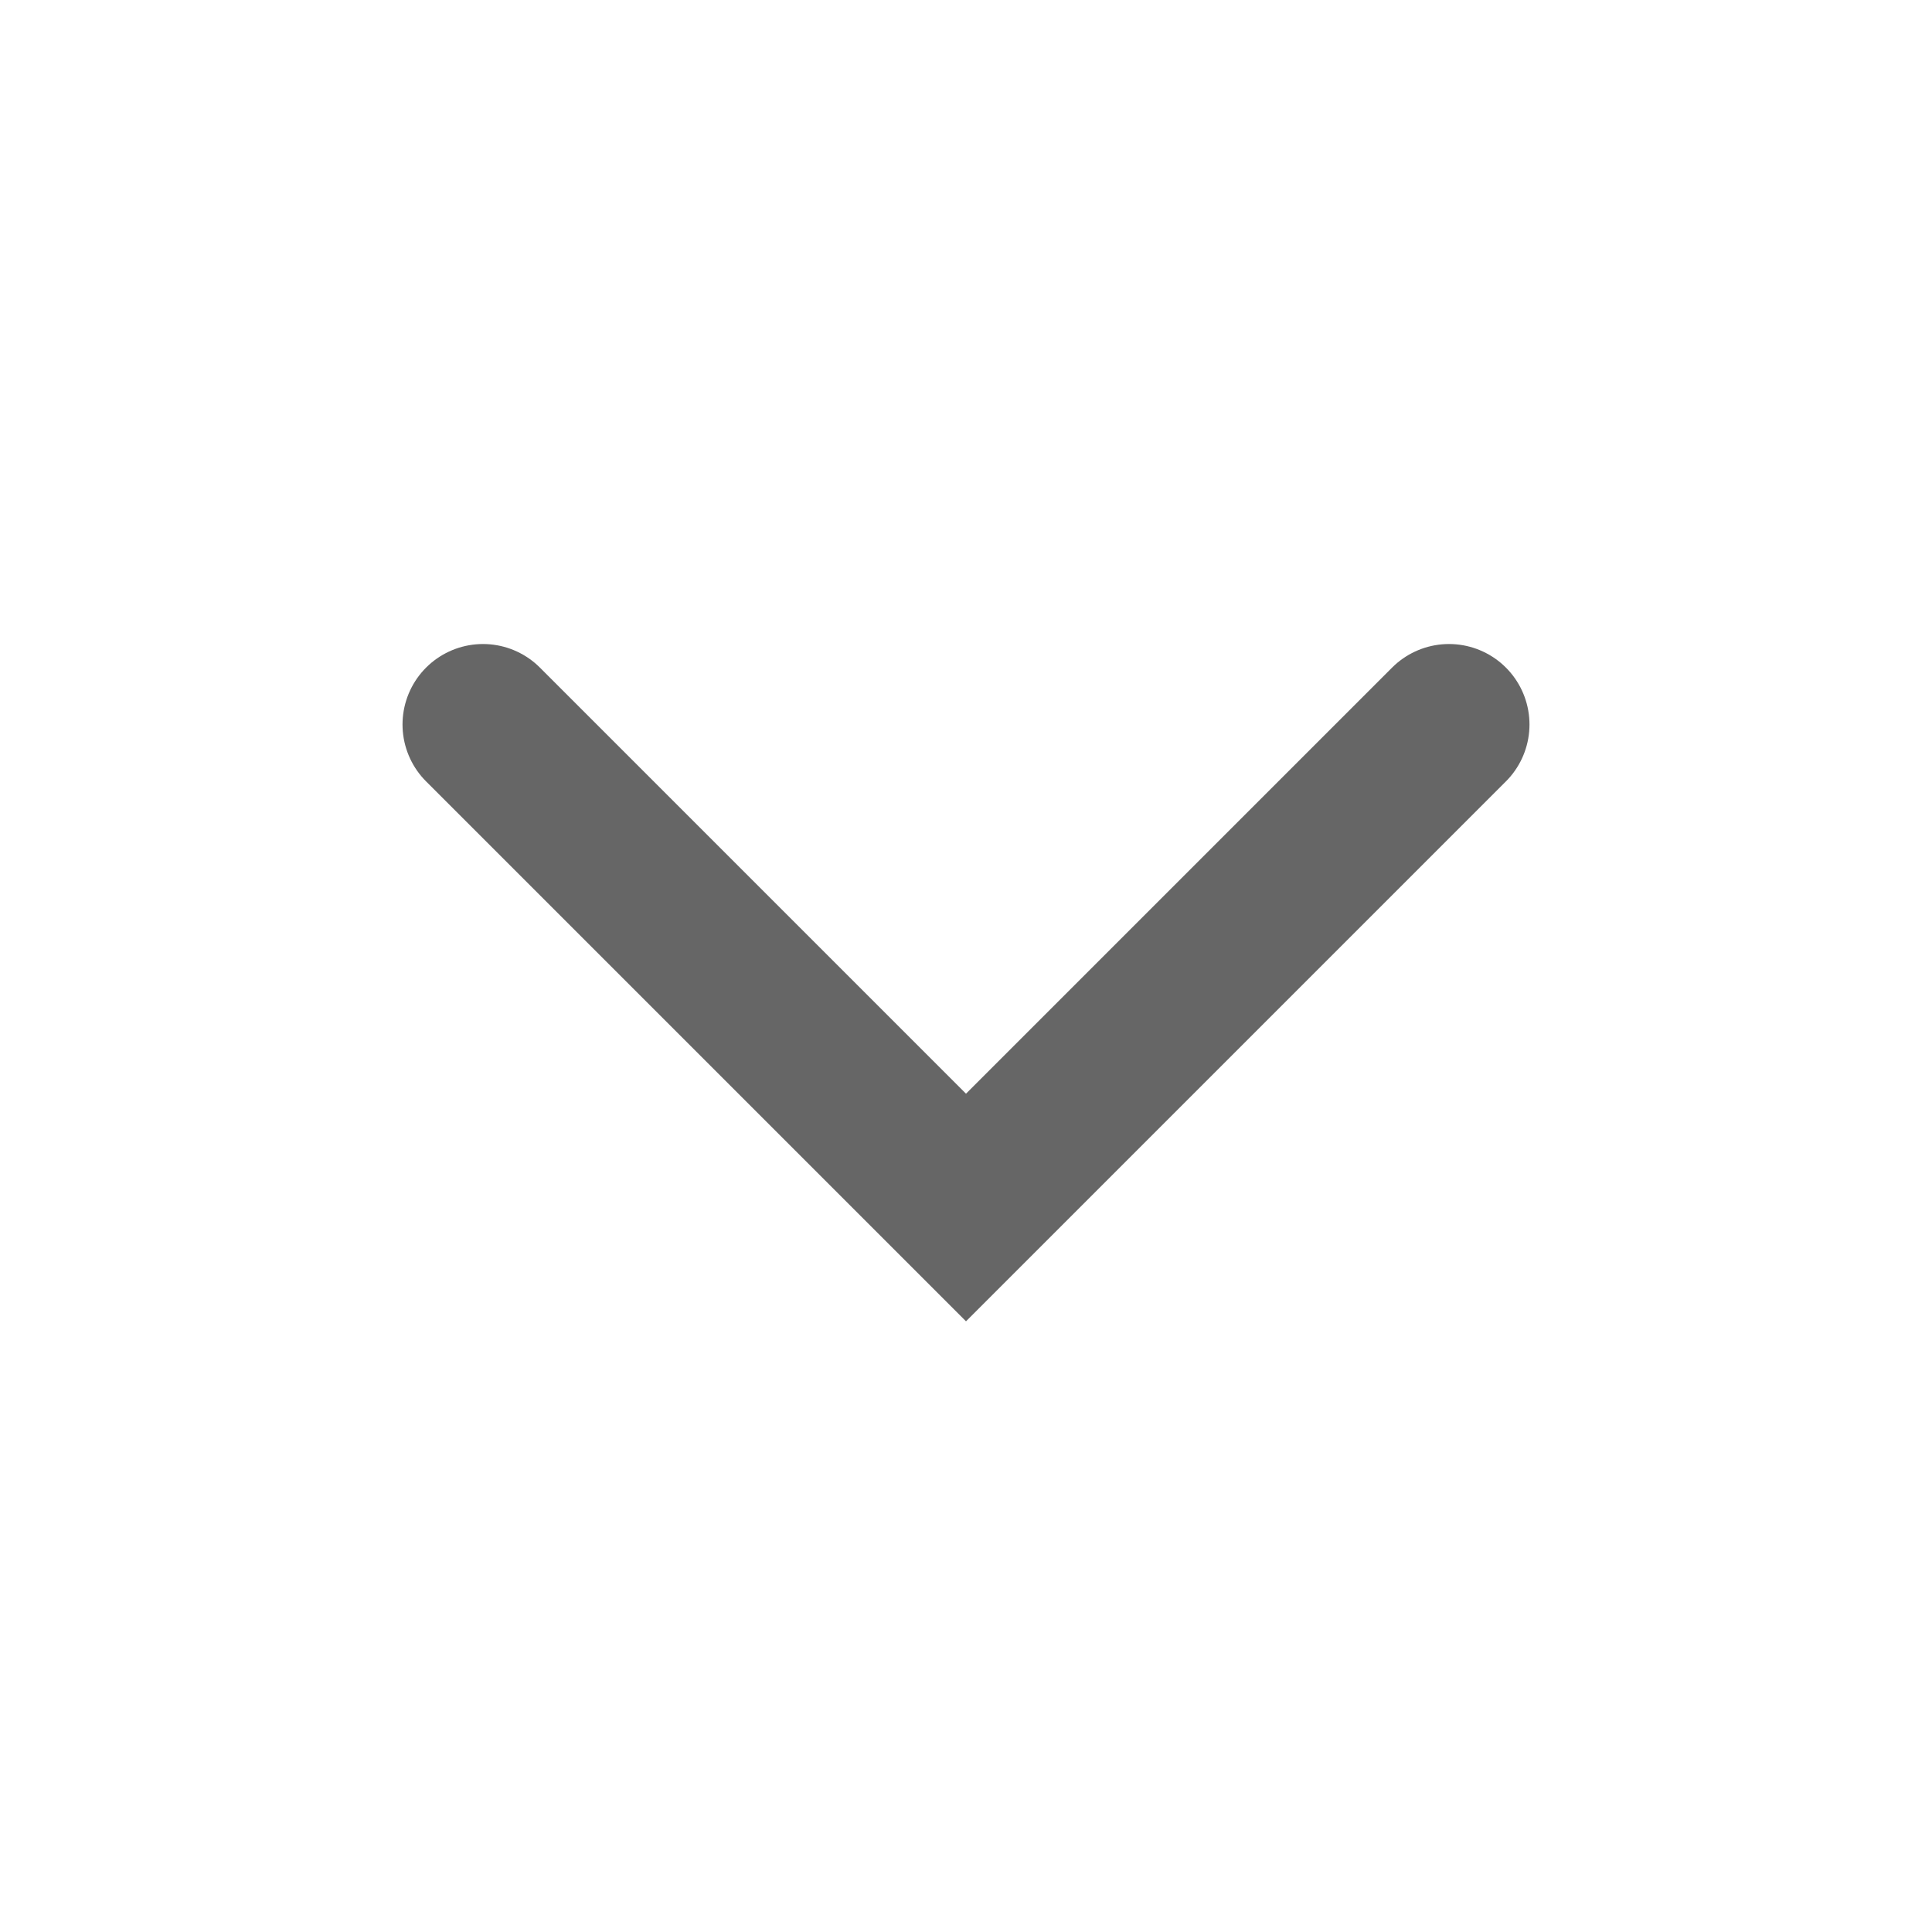
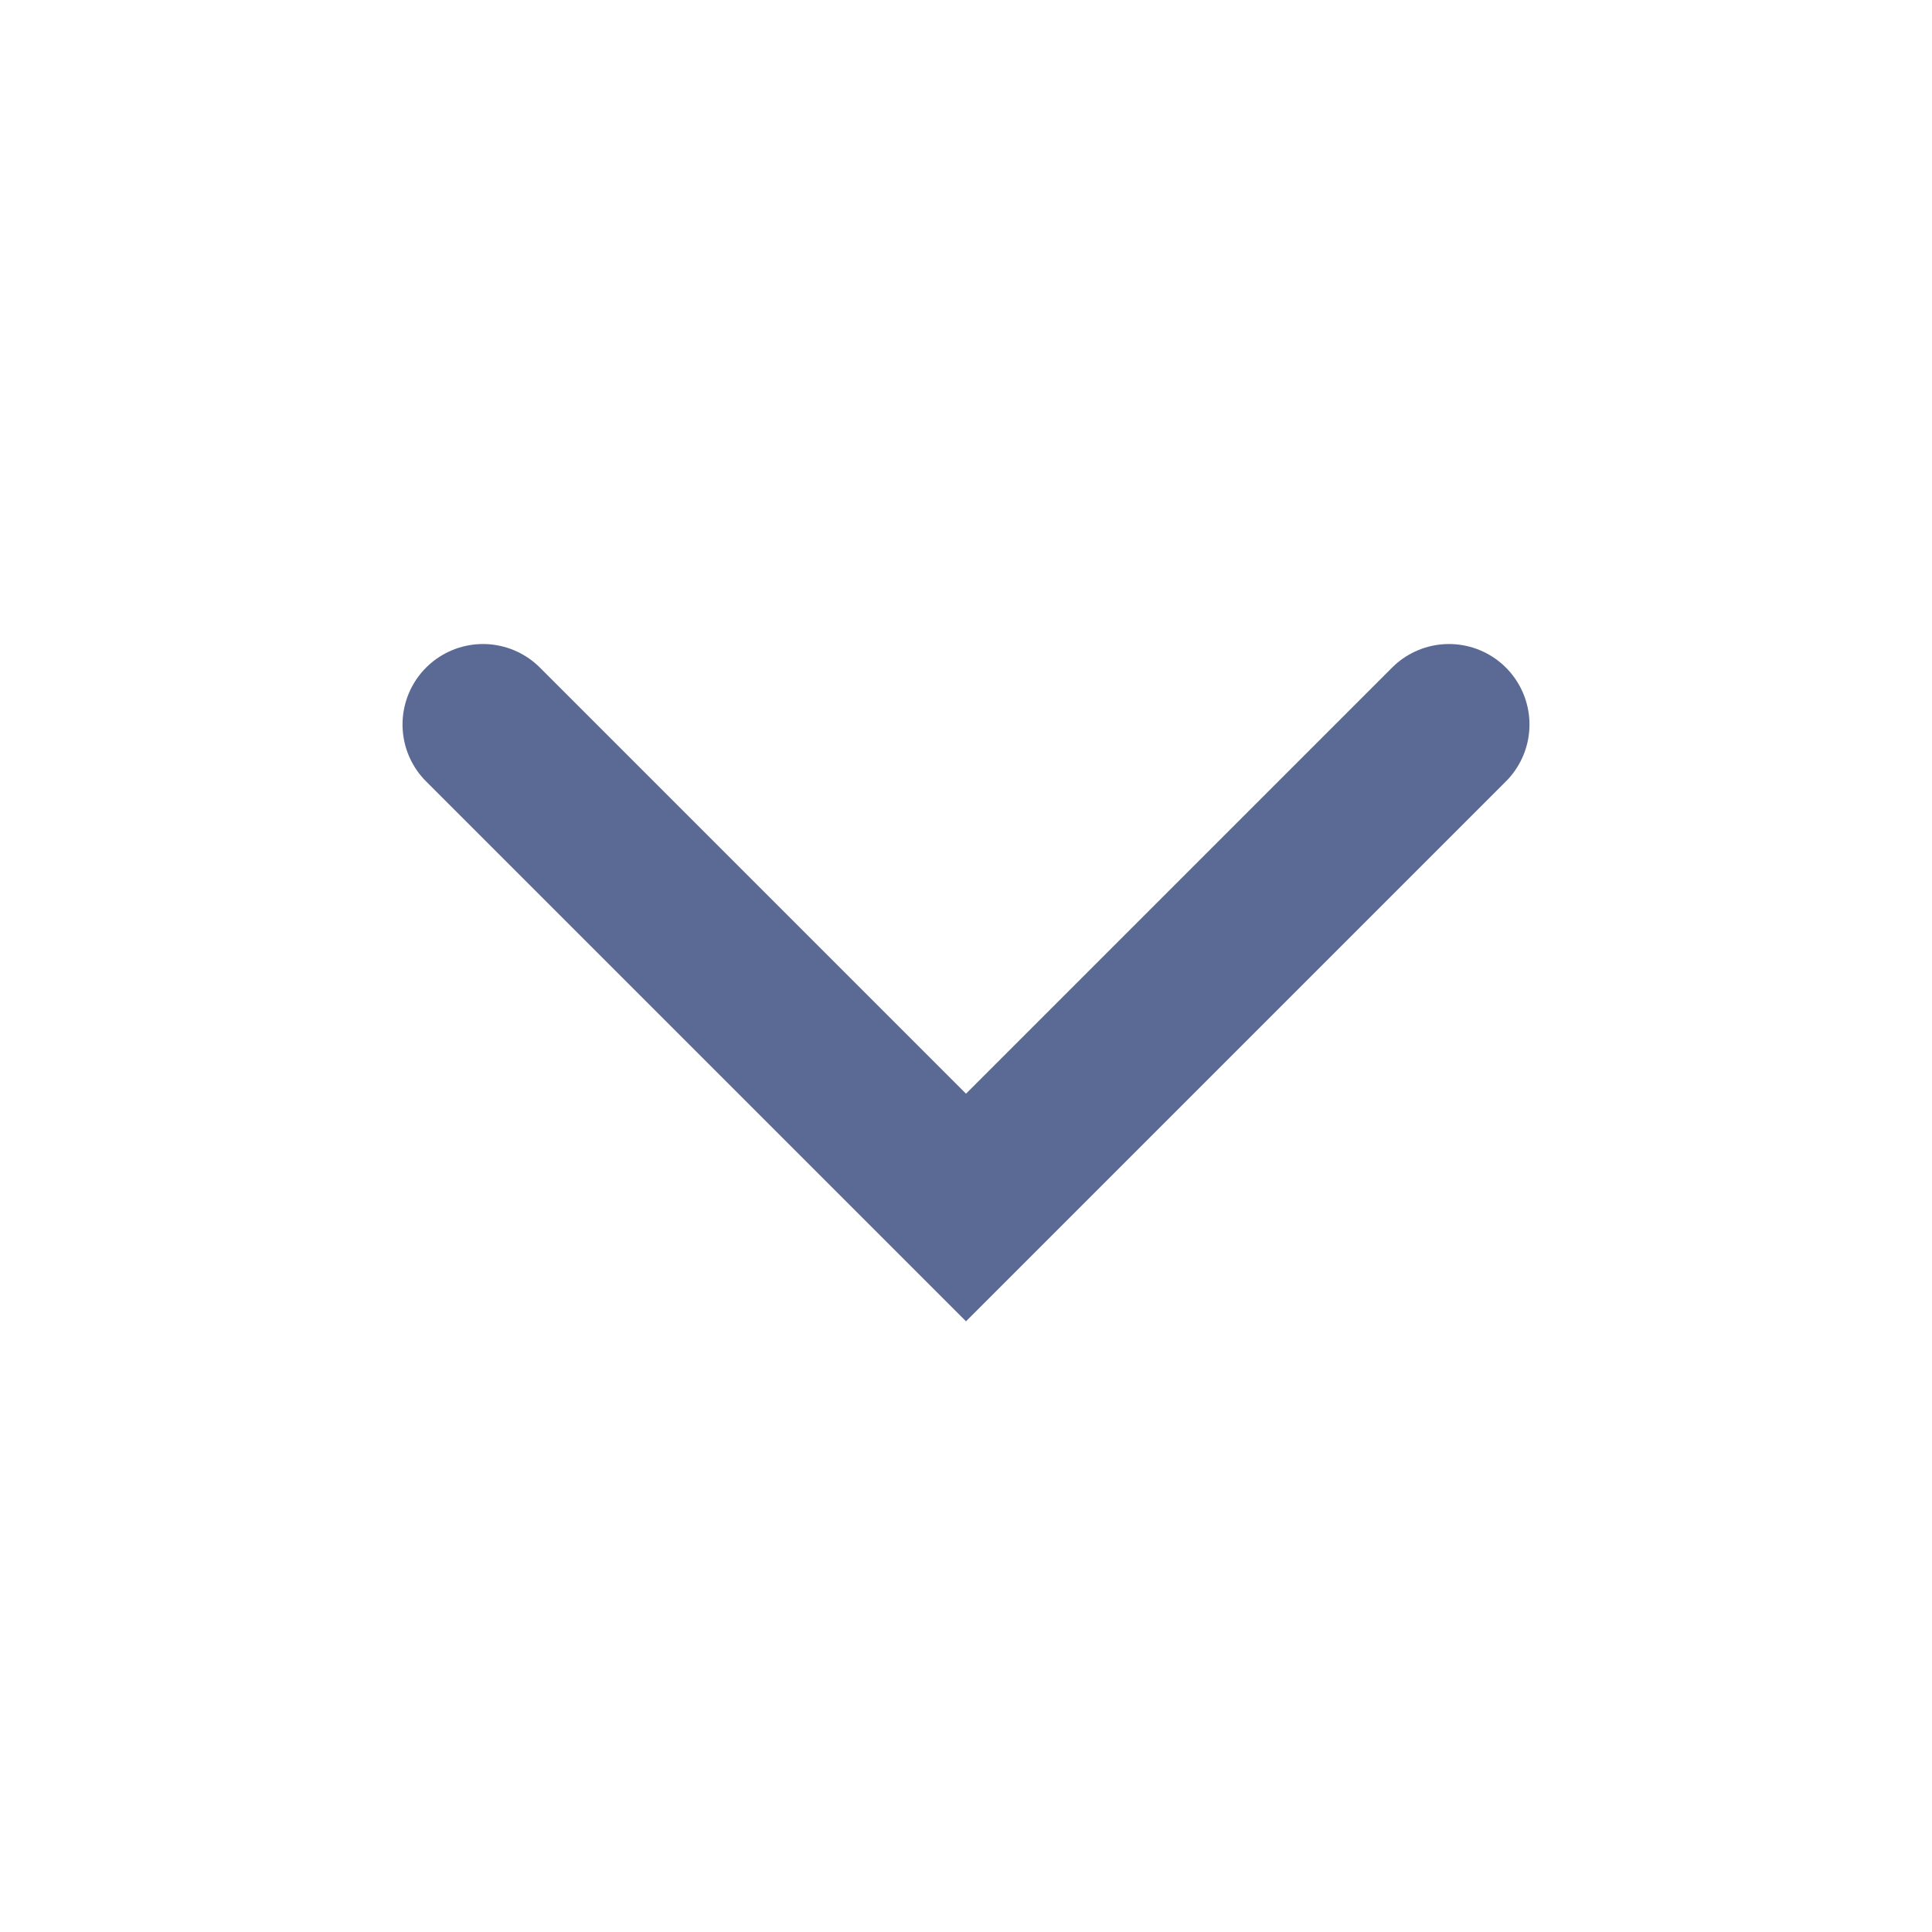
<svg xmlns="http://www.w3.org/2000/svg" preserveAspectRatio="none" overflow="visible" style="display: block;" width="16" height="16" viewBox="0 0 16 16" fill="none">
  <g id="Icon Â· chevron">
-     <path id="Vector" d="M4 6L8 10L12 6" stroke-width="1.333" stroke-linecap="round" stroke="#666666" />
+     <path id="Vector" d="M4 6L8 10L12 6" stroke-width="1.333" stroke-linecap="round" stroke="#5B6A94" />
  </g>
</svg>
